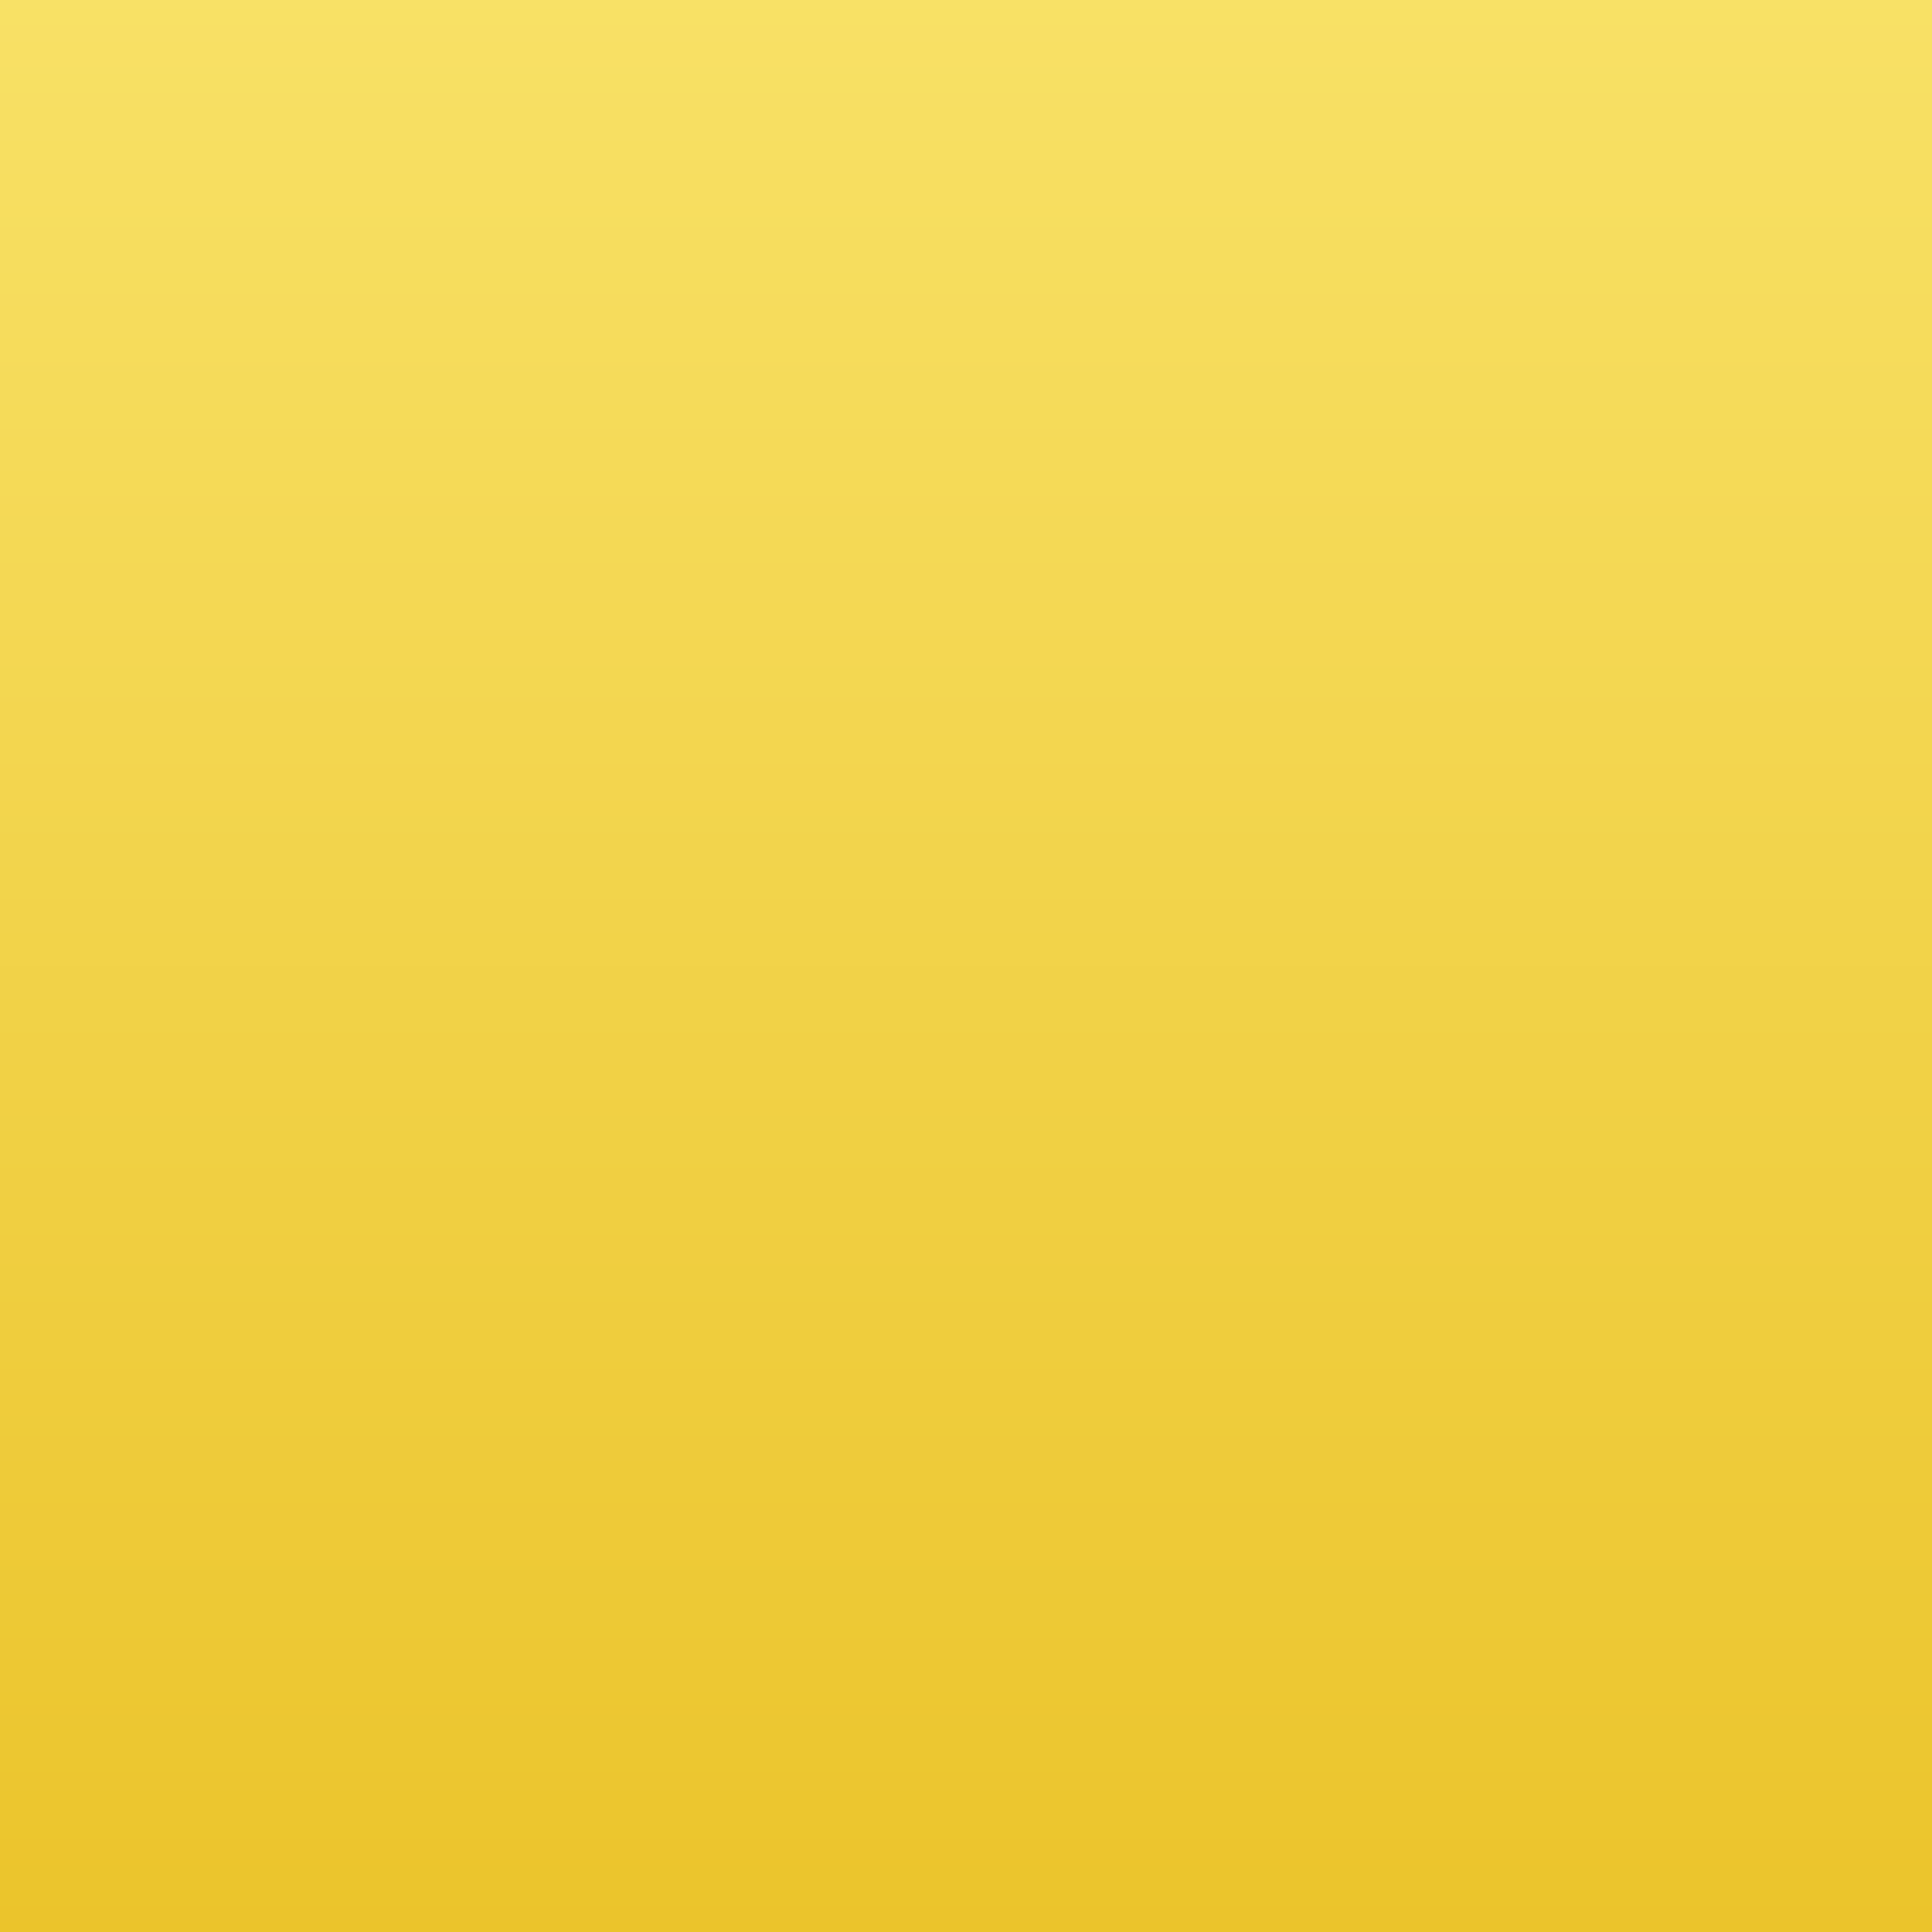
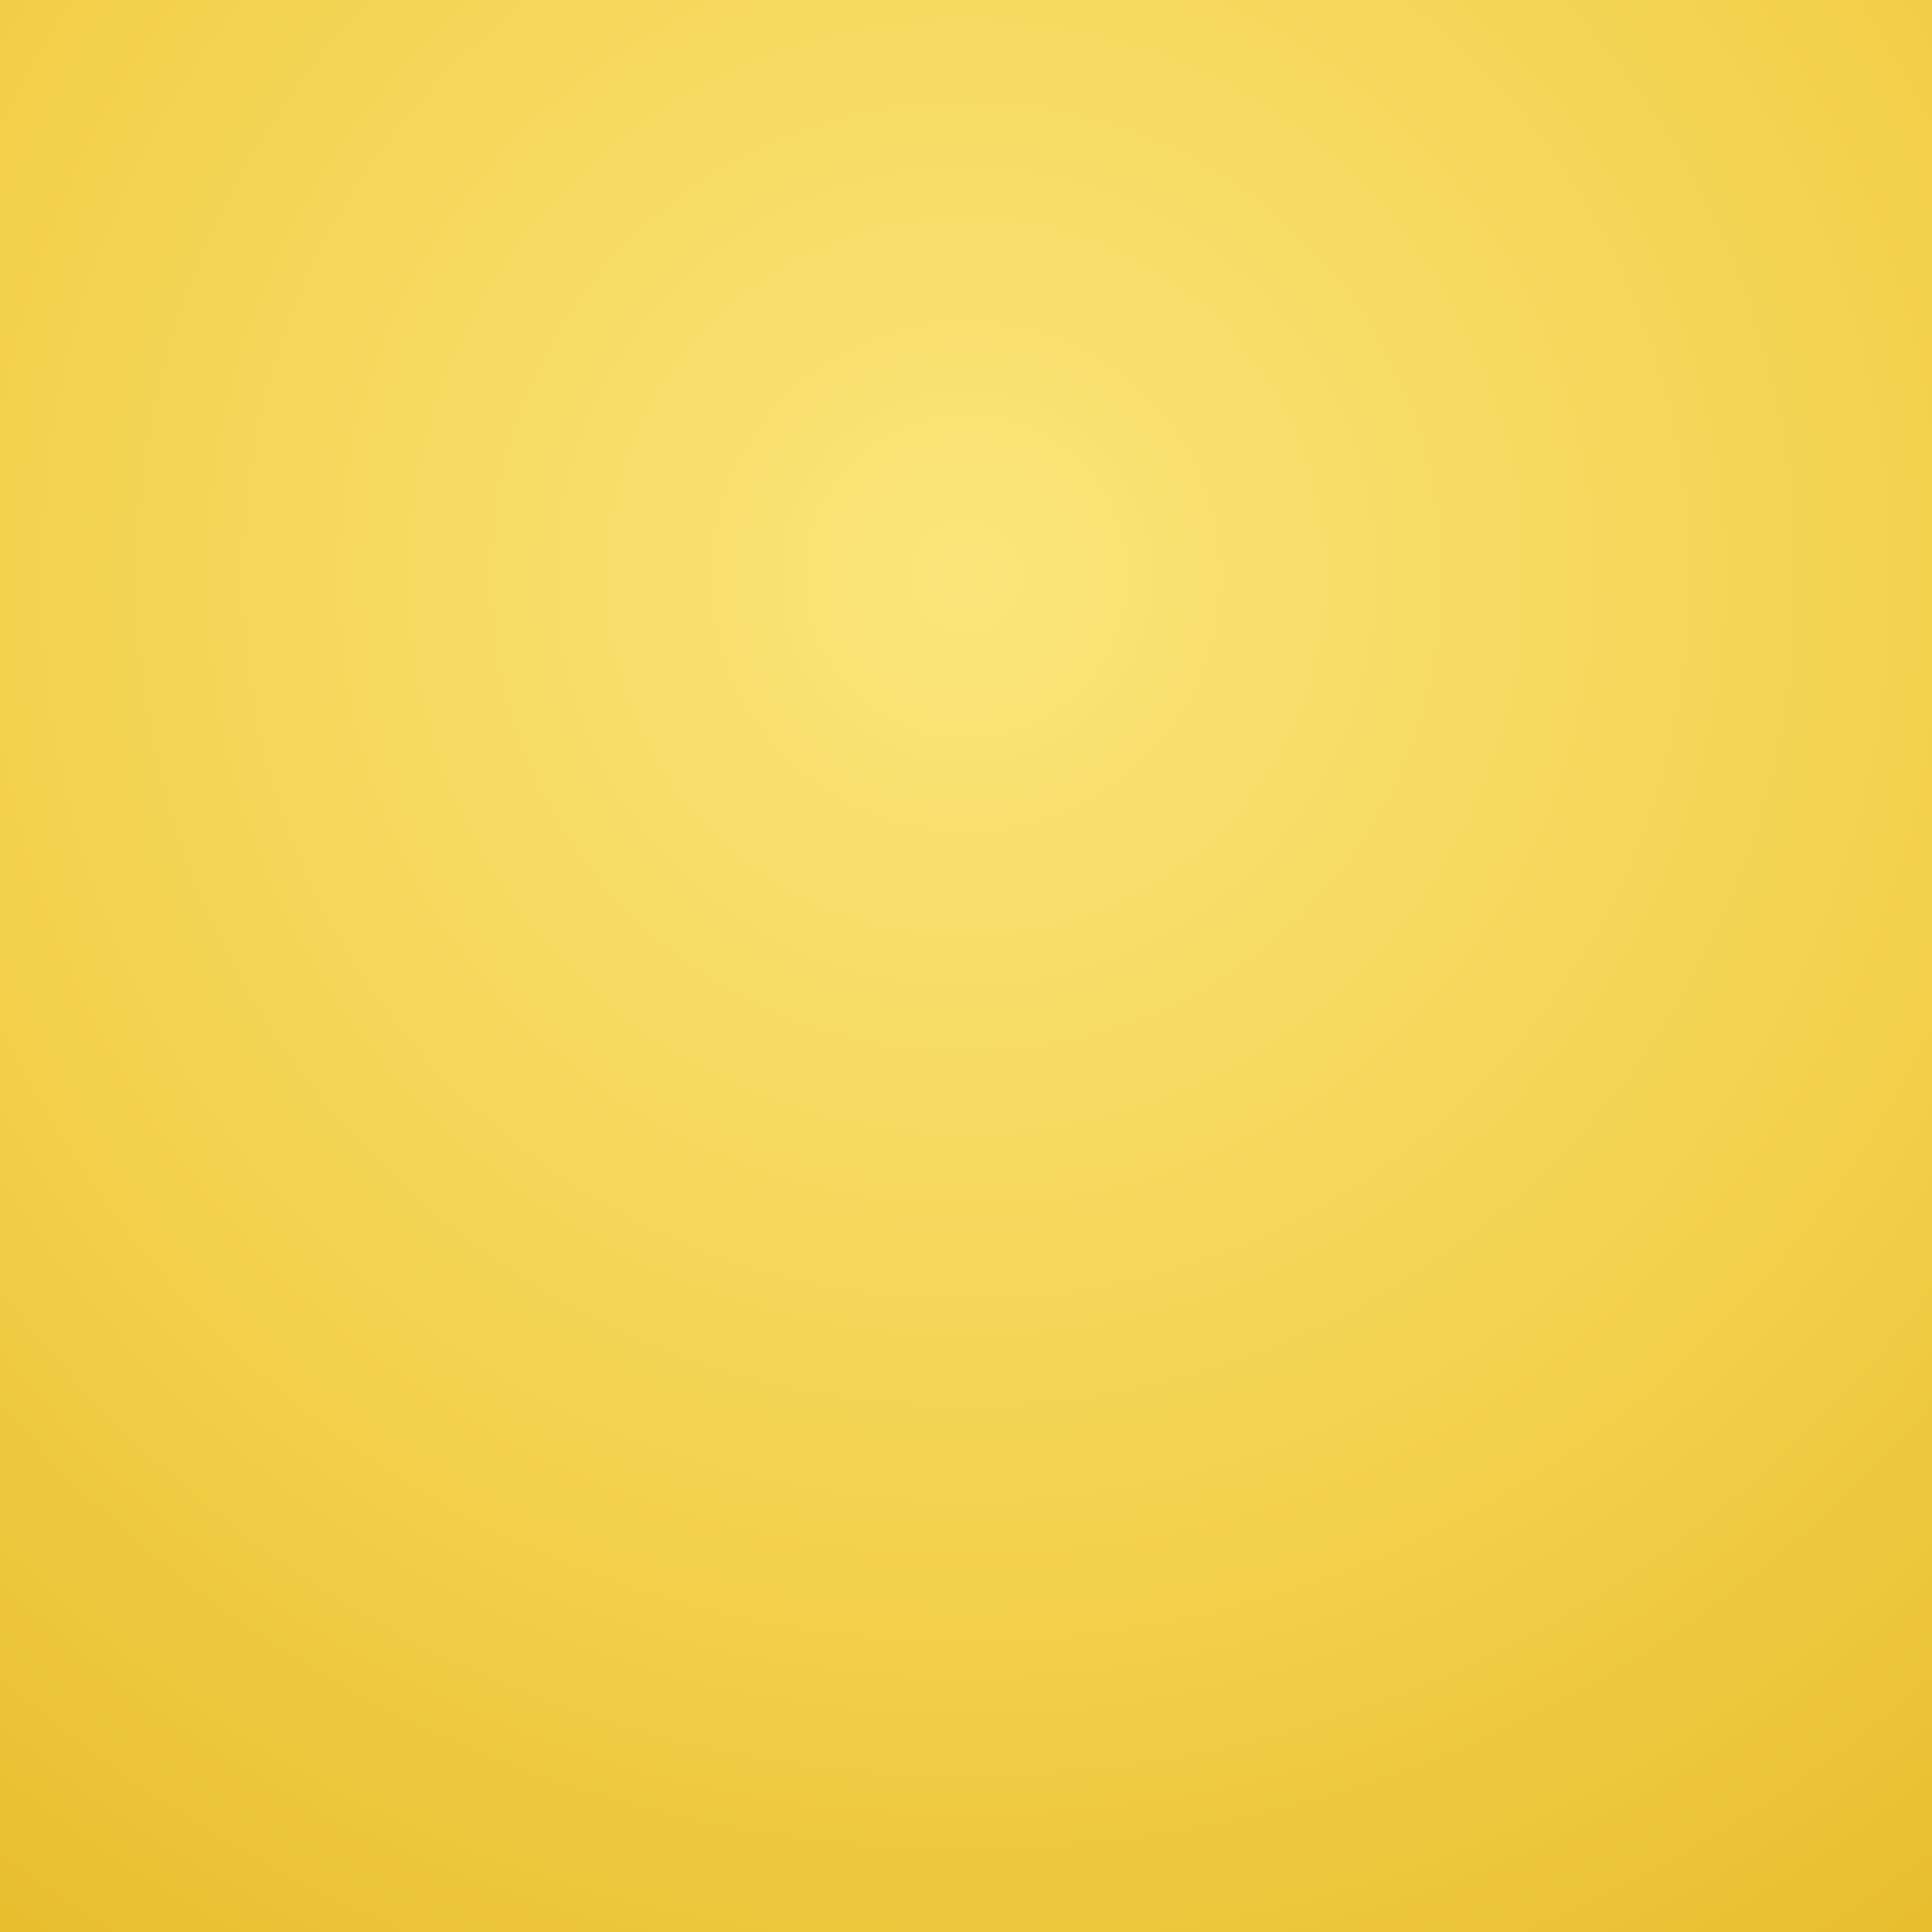
<svg xmlns="http://www.w3.org/2000/svg" viewBox="0 0 108 108">
  <defs>
-     <linearGradient id="field" x1="0" y1="0" x2="0" y2="1">
-       <stop offset="0" stop-color="#F8E166" />
-       <stop offset="1" stop-color="#EBC42B" />
-     </linearGradient>
+     <radialGradient id="field" cx=".5" cy=".3" r=".9">
+       <stop offset="0" stop-color="#FBE57A" />
+       <stop offset=".6" stop-color="#F2D04A" />
+       <stop offset="1" stop-color="#E6BB2A" />
+     </radialGradient>
  </defs>
  <rect width="108" height="108" fill="url(#field)" />
</svg>
